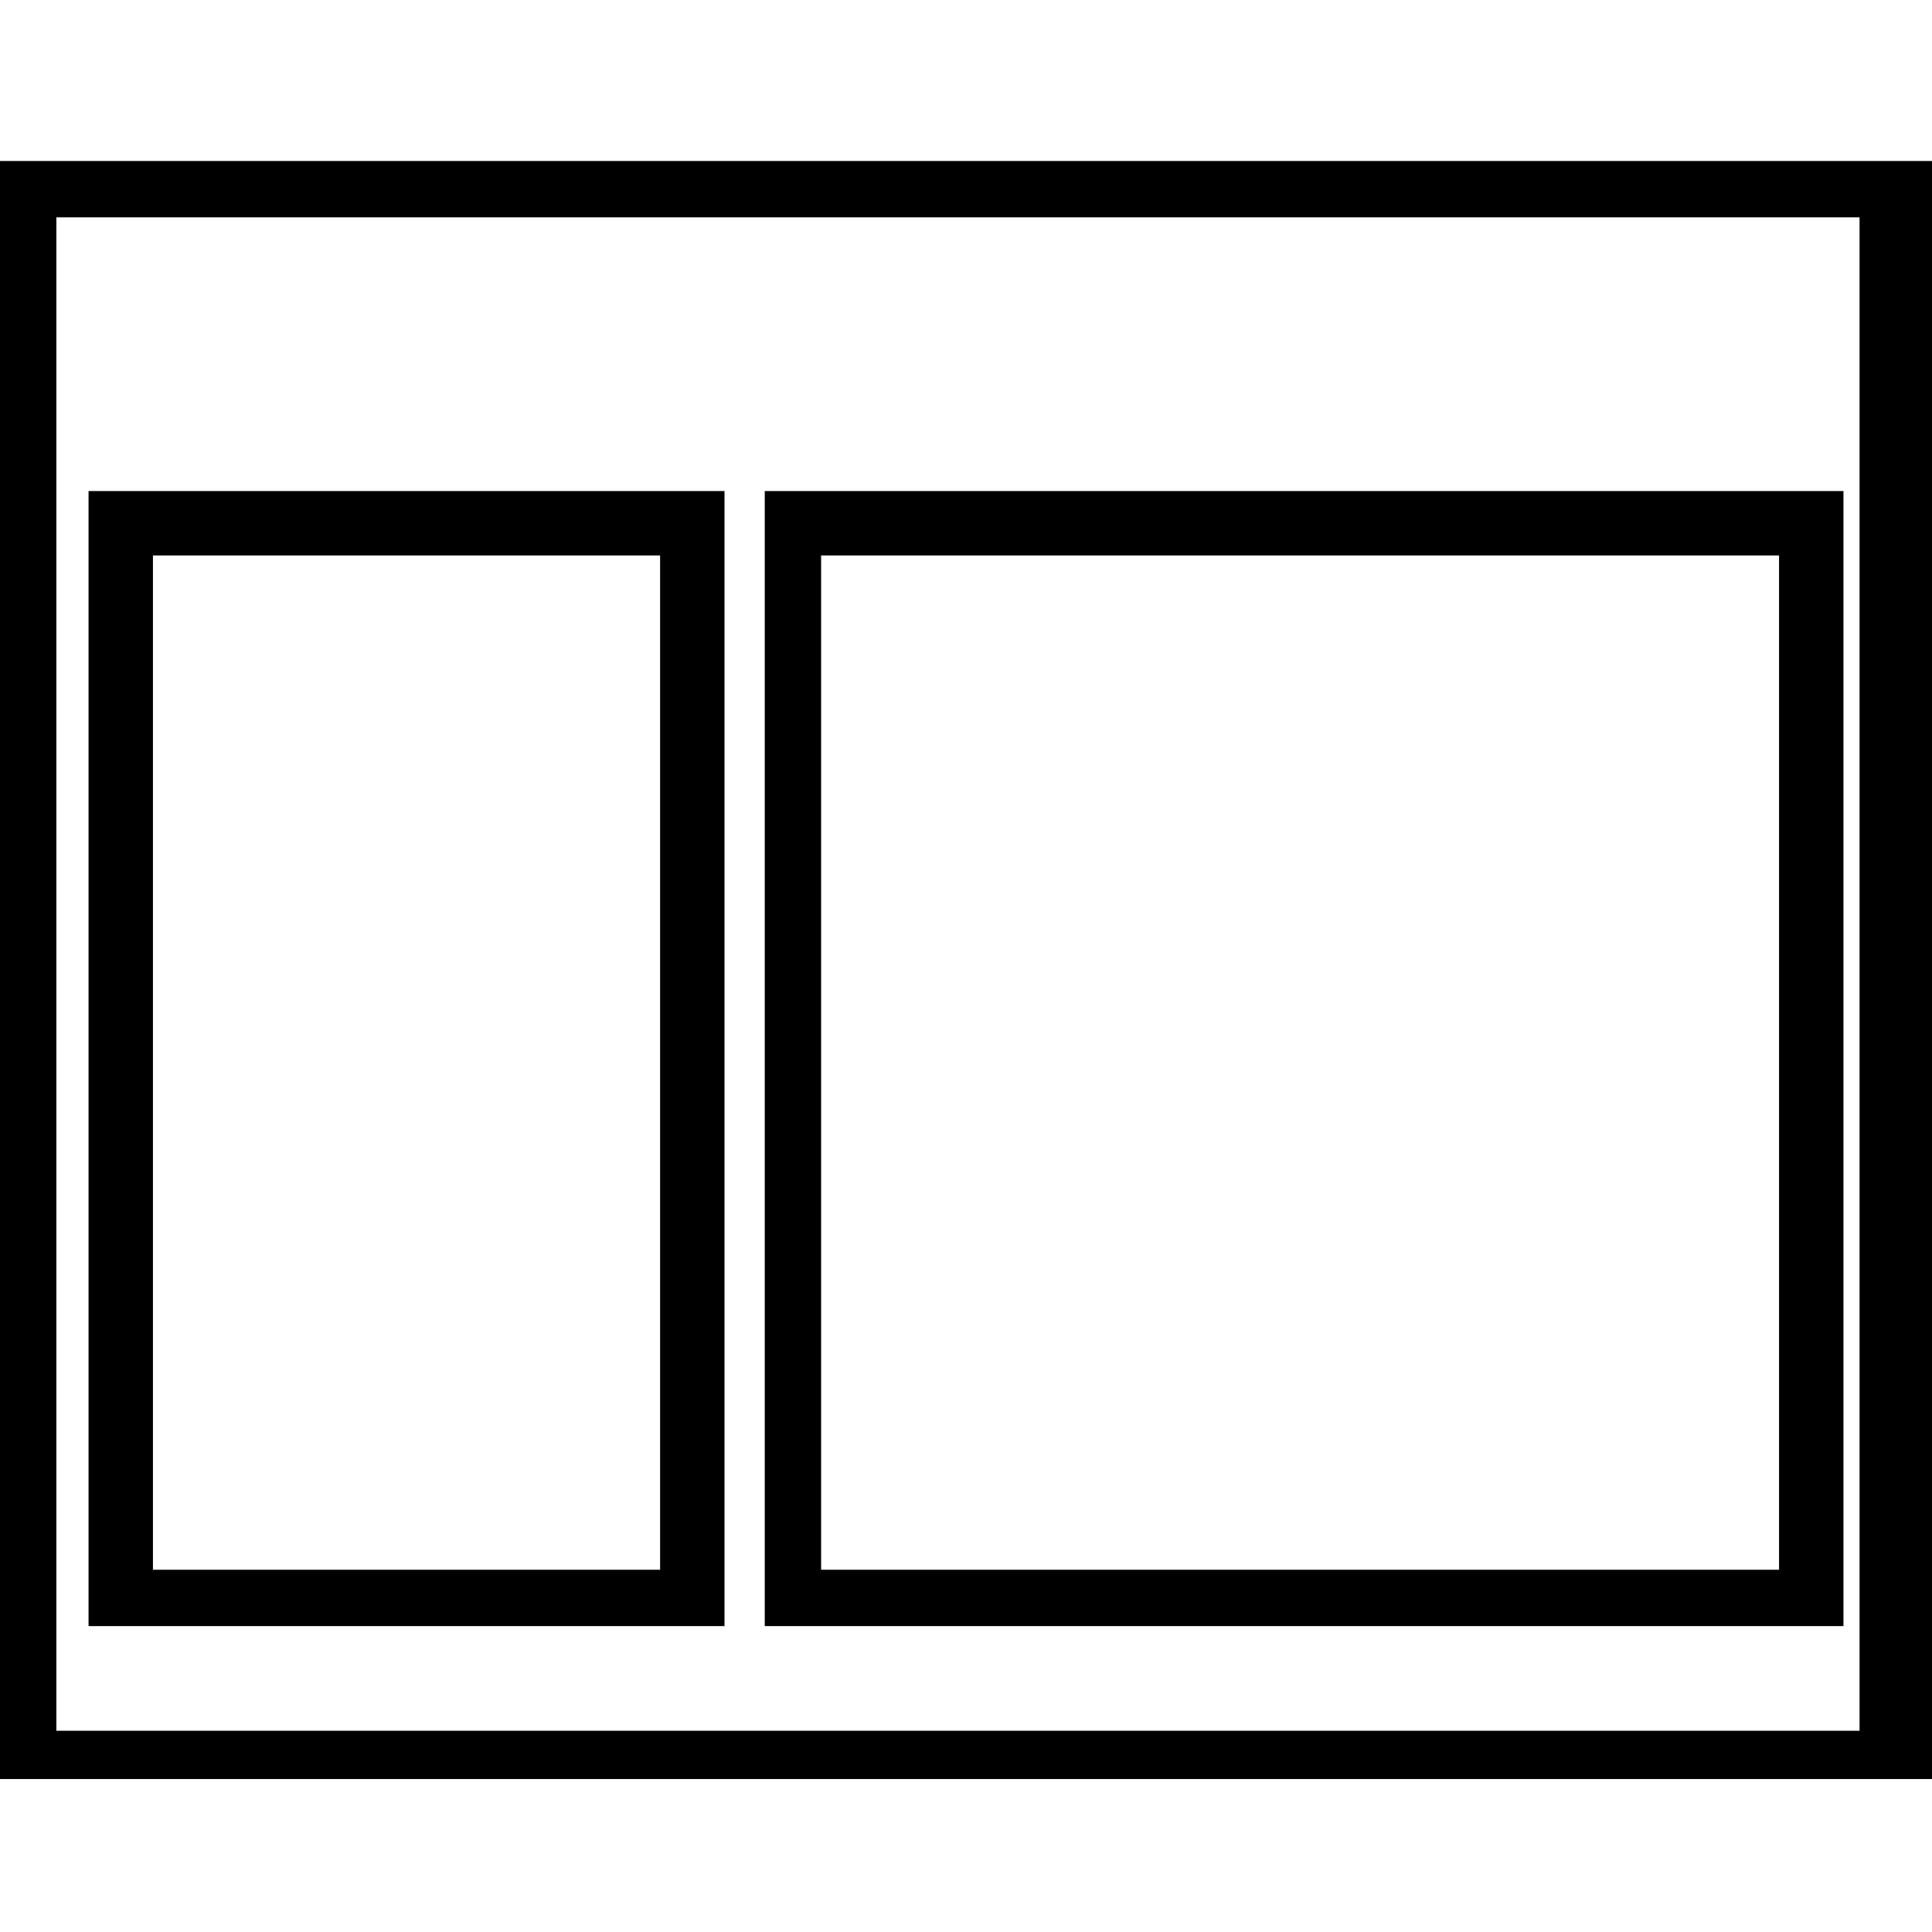
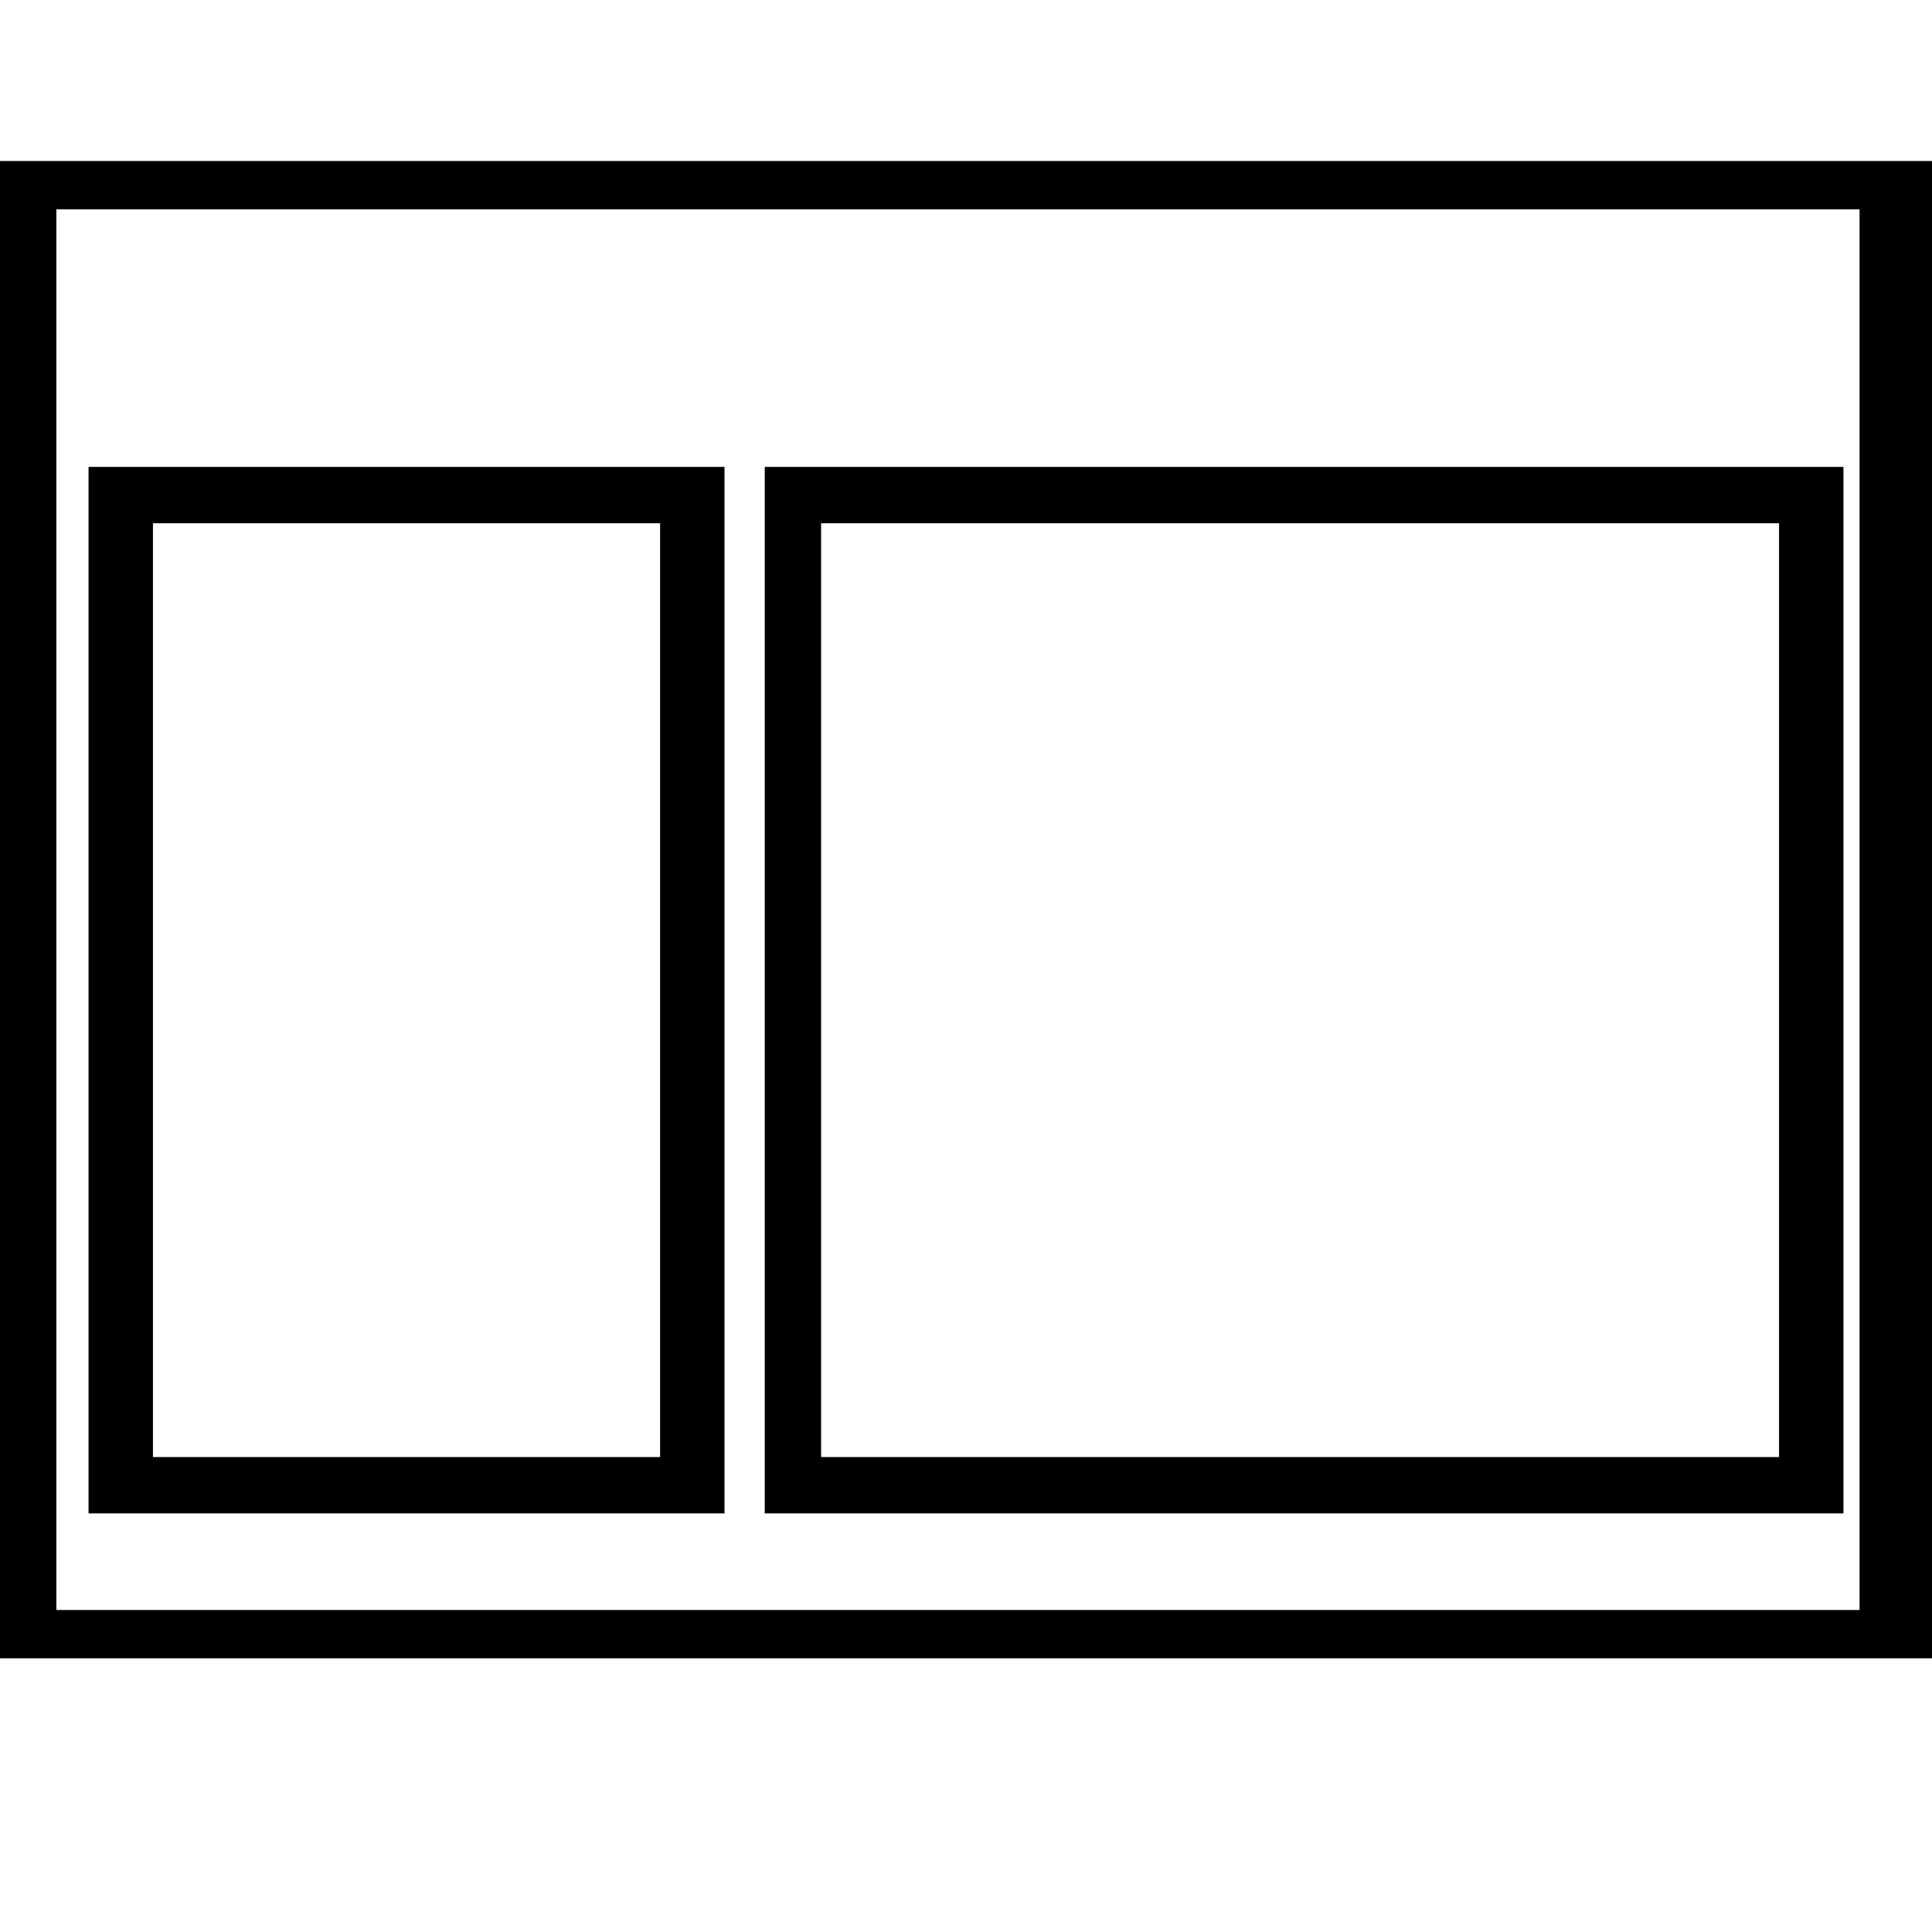
<svg xmlns="http://www.w3.org/2000/svg" version="1.1" id="Layer_1" x="0px" y="0px" viewBox="0 0 24 24" style="enable-background:new 0 0 24 24;" xml:space="preserve">
-   <path d="M9.5,20.2h13.4V6.1H9.5V20.2z M22.1,6.9v12.6H10.2V6.9H22.1z M0,2v20.1h24V2H0z M0.7,21.5V2.7h22.4v18.8H0.7z M1.1,20.2H9  V6.1H1.1V20.2z M8.2,6.9v12.6H1.9V6.9H8.2z" />
+   <path d="M9.5,18.8h13.4v-13H9.5V18.8z M22.1,6.5v11.6H10.2V6.5H22.1z M0,2v18.6h24V2H0z M0.7,20V2.6h22.4V20H0.7z M1.1,18.8H9v-13  H1.1V18.8z M8.2,6.5v11.6H1.9V6.5H8.2z" />
</svg>
